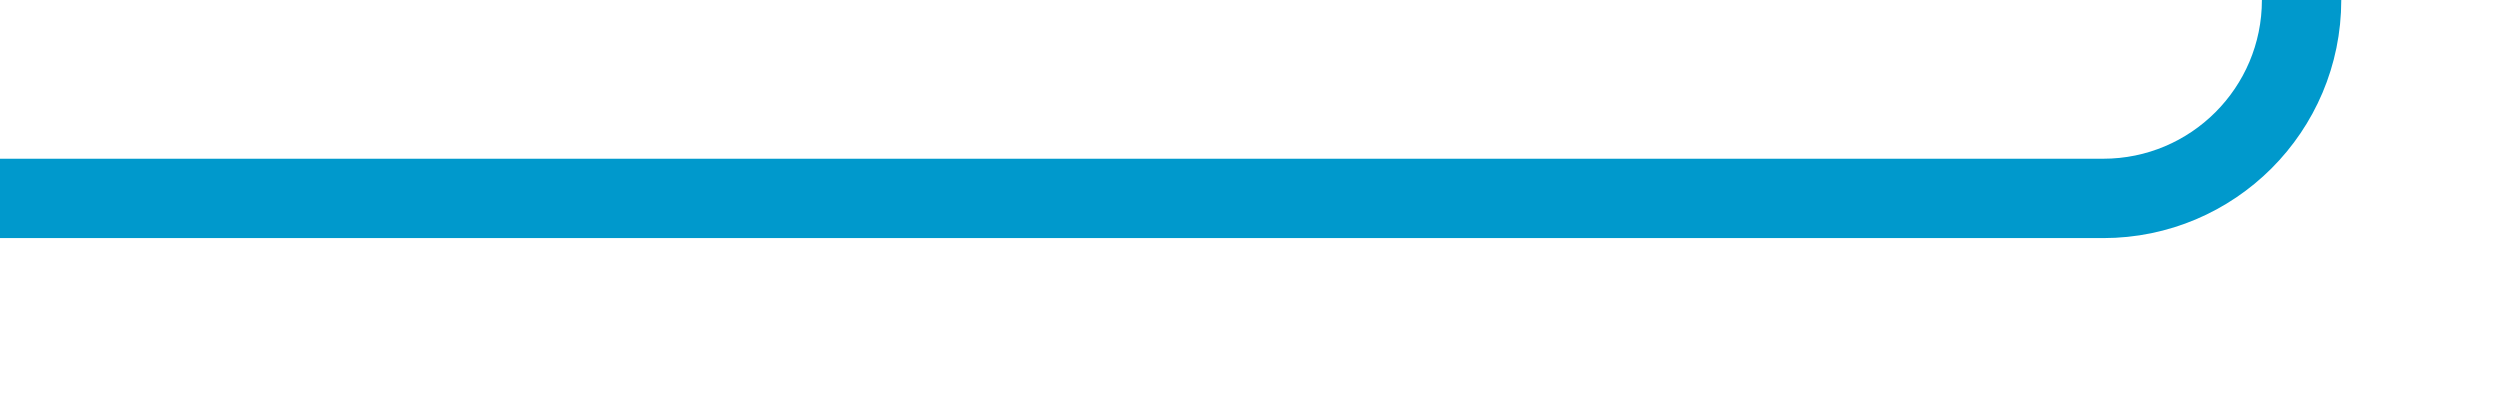
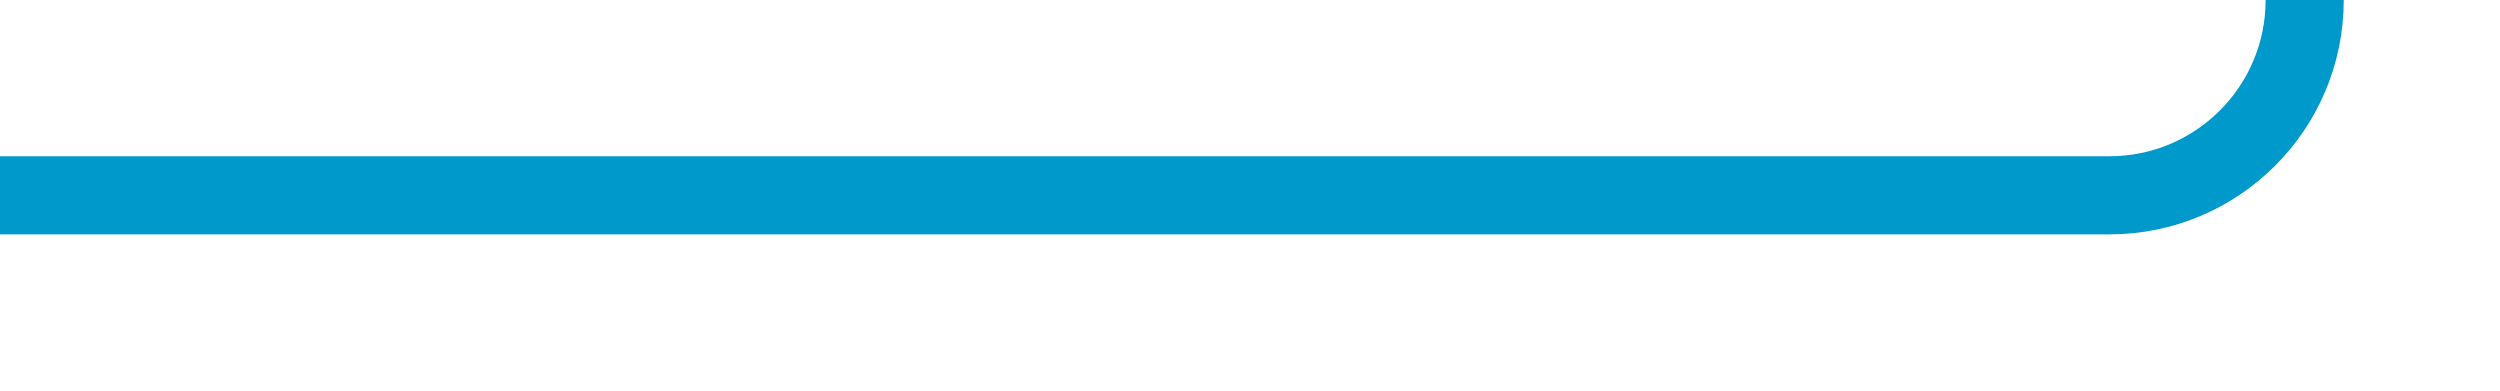
- <svg xmlns="http://www.w3.org/2000/svg" version="1.1" width="63px" height="10px" preserveAspectRatio="xMinYMid meet" viewBox="1176 1405  63 8">
-   <path d="M 1176 1409  L 1229 1409  A 5 5 0 0 0 1234 1404 L 1234 766  A 5 5 0 0 1 1239 761 L 1290 761  " stroke-width="2" stroke="#0099cc" fill="none" />
+ <svg xmlns="http://www.w3.org/2000/svg" version="1.1" width="64px" height="10px" preserveAspectRatio="xMinYMid meet" viewBox="1161 3342  64 8">
+   <path d="M 1161 3346  L 1215 3346  A 5 5 0 0 0 1220 3341 L 1220 2547  A 3 3 0 0 0 1223 2544 A 3 3 0 0 0 1220 2541 L 1220 1808  A 3 3 0 0 0 1223 1805 A 3 3 0 0 0 1220 1802 L 1220 1412  A 3 3 0 0 0 1223 1409 A 3 3 0 0 0 1220 1406 L 1220 793  A 3 3 0 0 0 1223 790 A 3 3 0 0 0 1220 787 L 1220 766  A 5 5 0 0 1 1225 761 L 1290 761  " stroke-width="2" stroke="#0099cc" fill="none" />
</svg>
